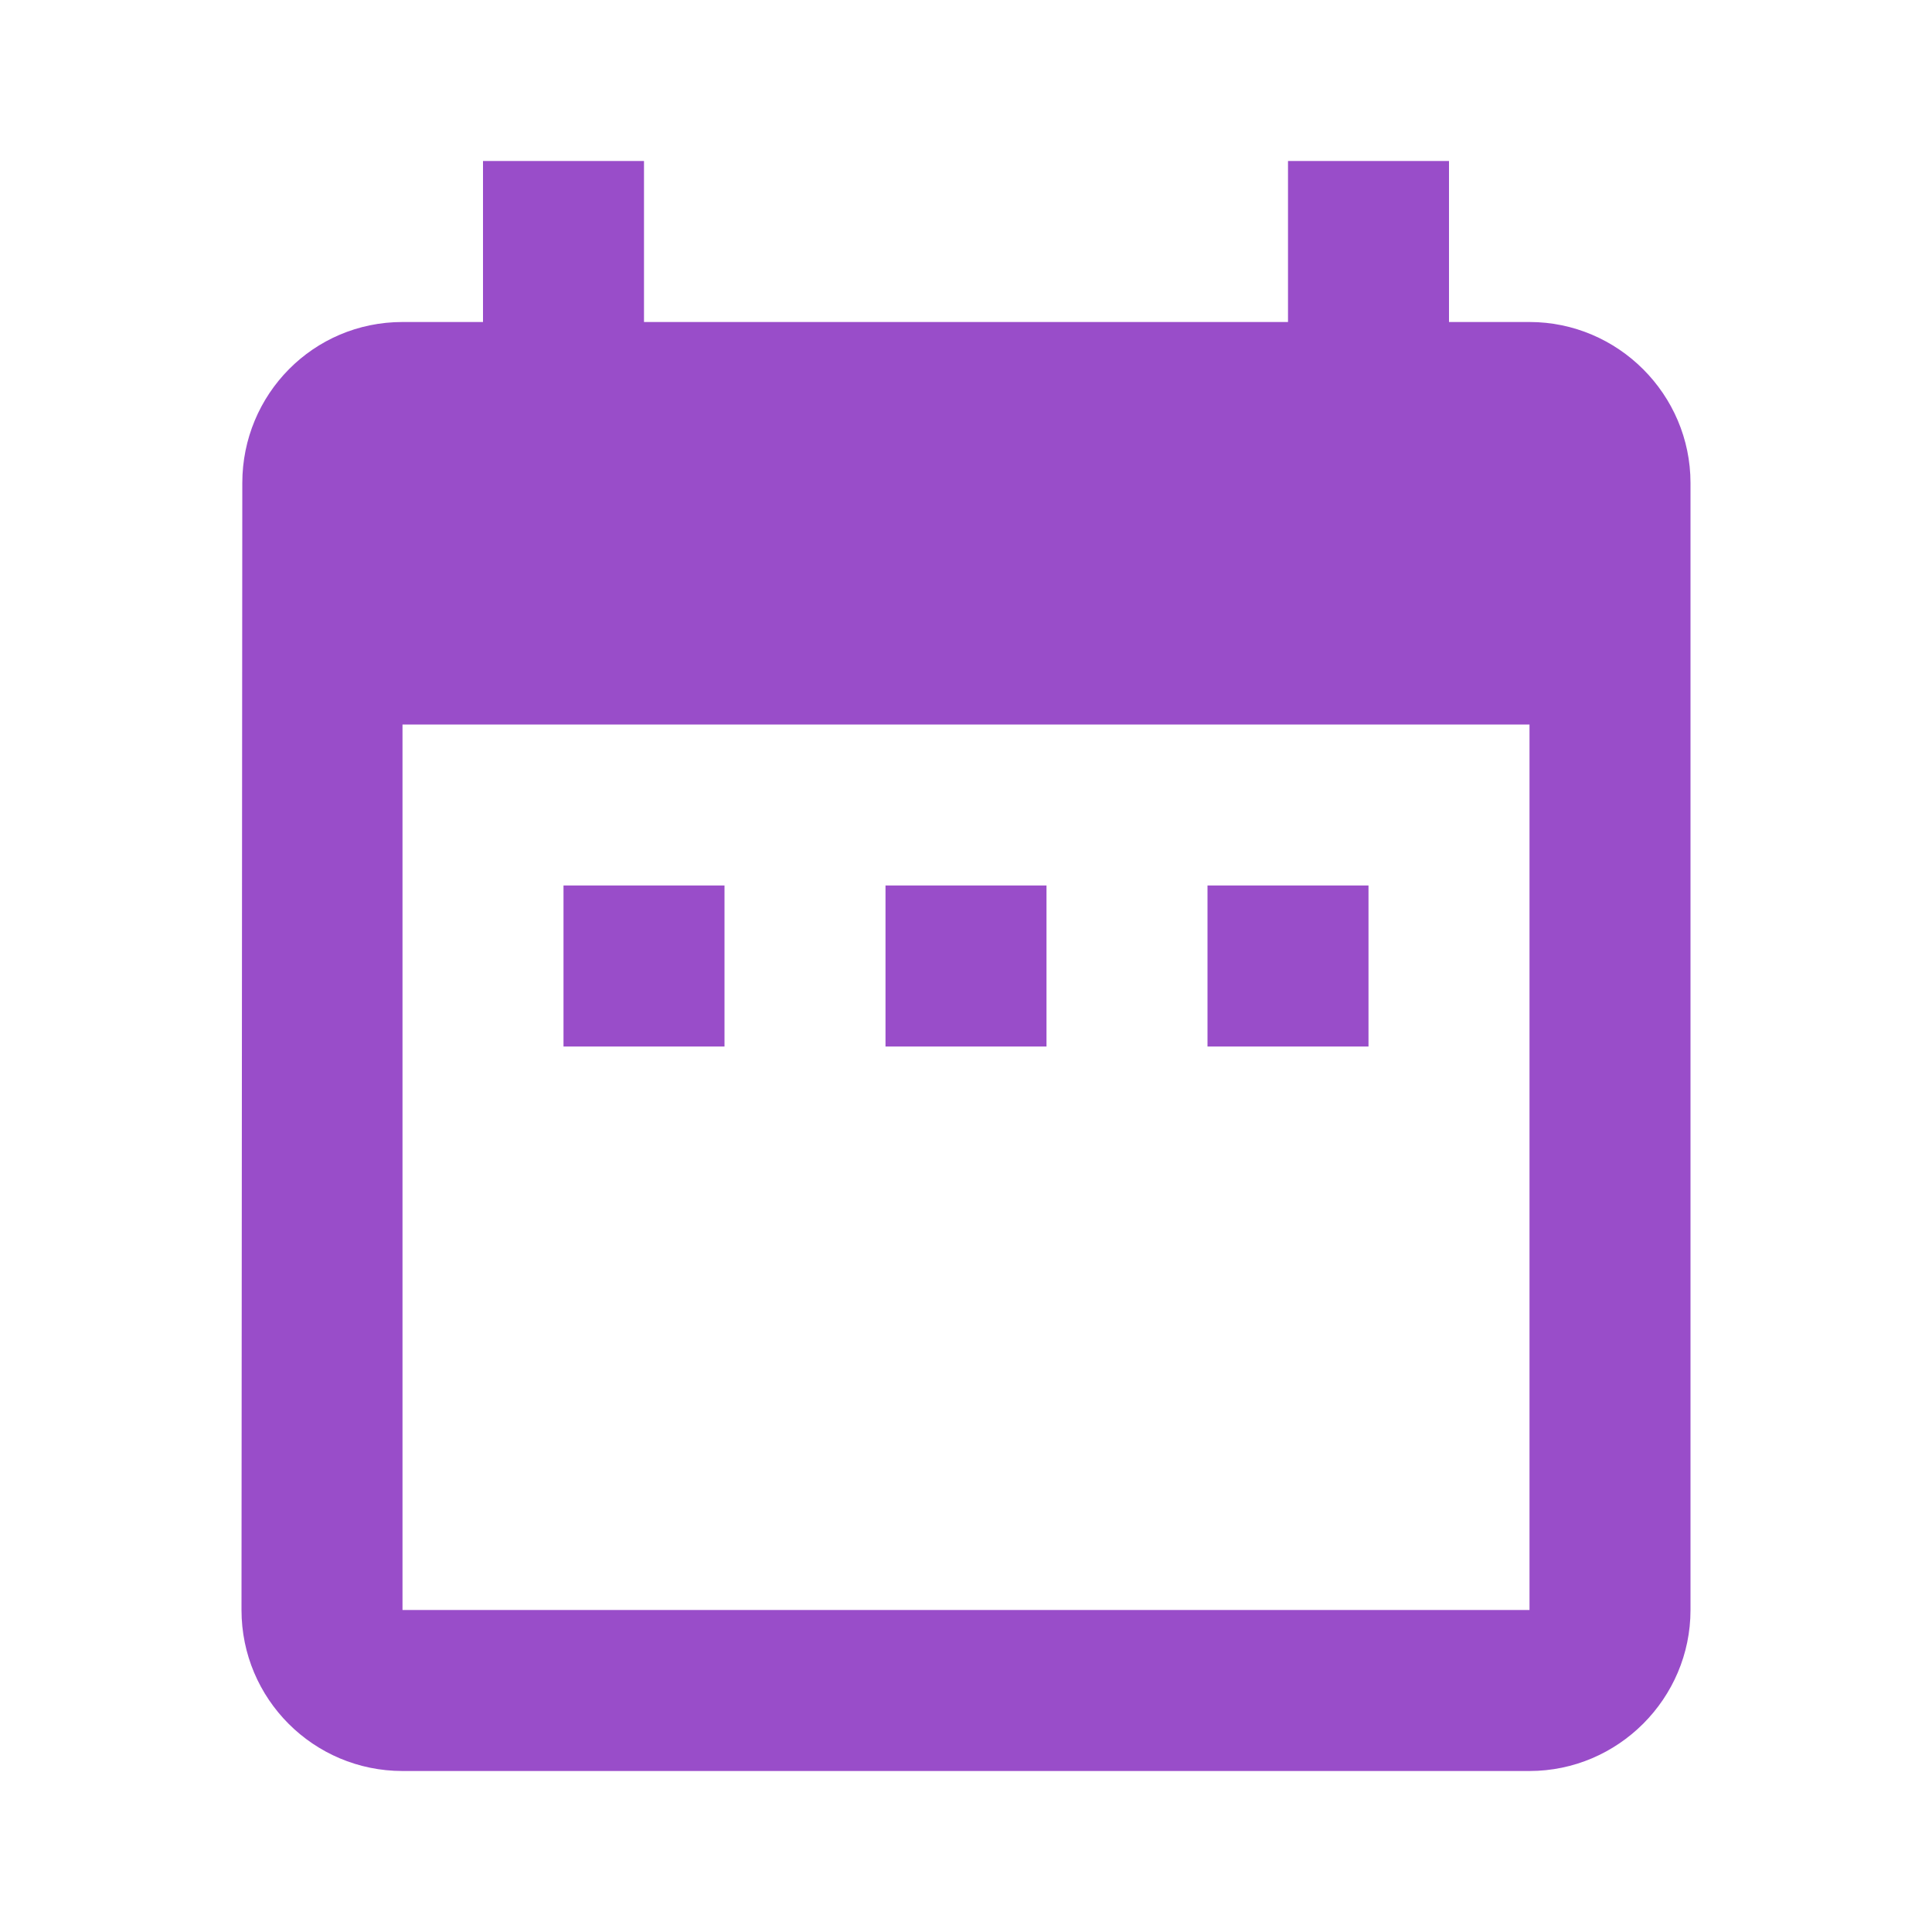
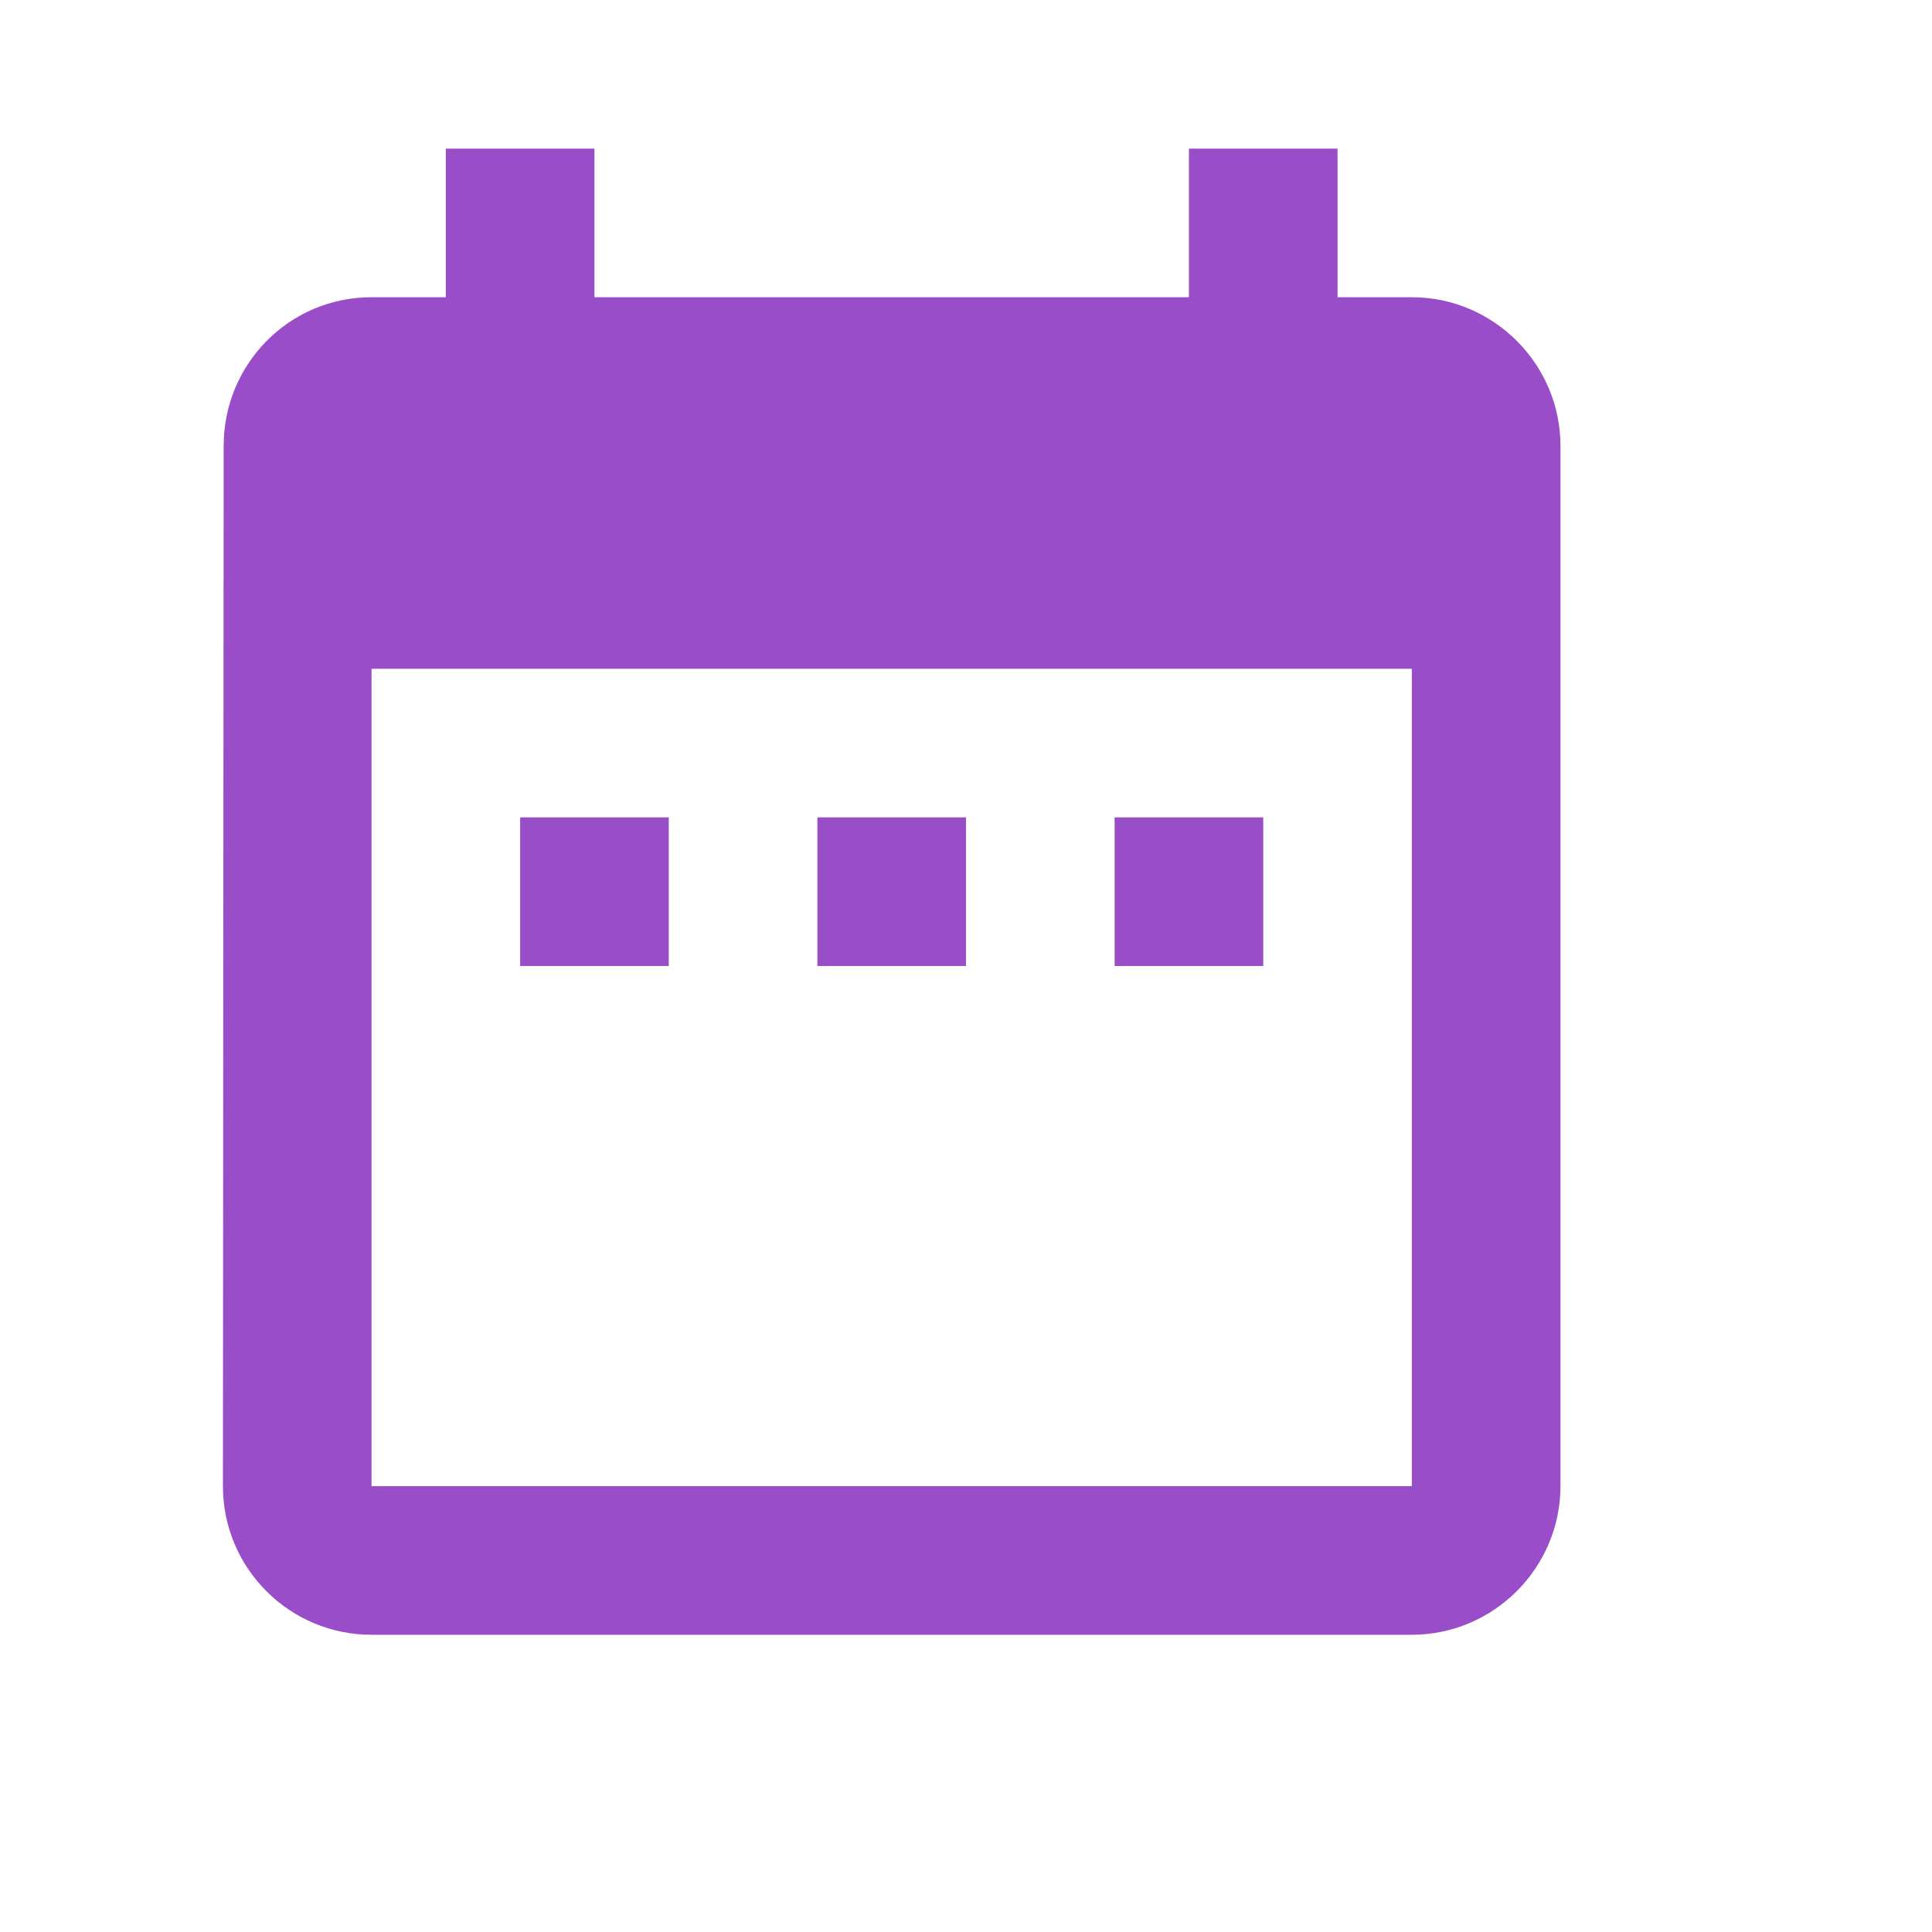
- <svg xmlns="http://www.w3.org/2000/svg" width="24" height="24">
+ <svg xmlns="http://www.w3.org/2000/svg" width="24" height="24" viewBox="0 0 26 26">
  <path d="M9 11H7v2h2v-2zm4 0h-2v2h2v-2zm4 0h-2v2h2v-2zm2-7h-1V2h-2v2H8V2H6v2H5c-1.11 0-1.99.9-1.99 2L3 20a2 2 0 0 0 2 2h14c1.1 0 2-.9 2-2V6c0-1.1-.9-2-2-2zm0 16H5V9h14v11z" fill="#994dc9" />
  <path fill="none" d="M0 0h24v24H0z" />
</svg>
